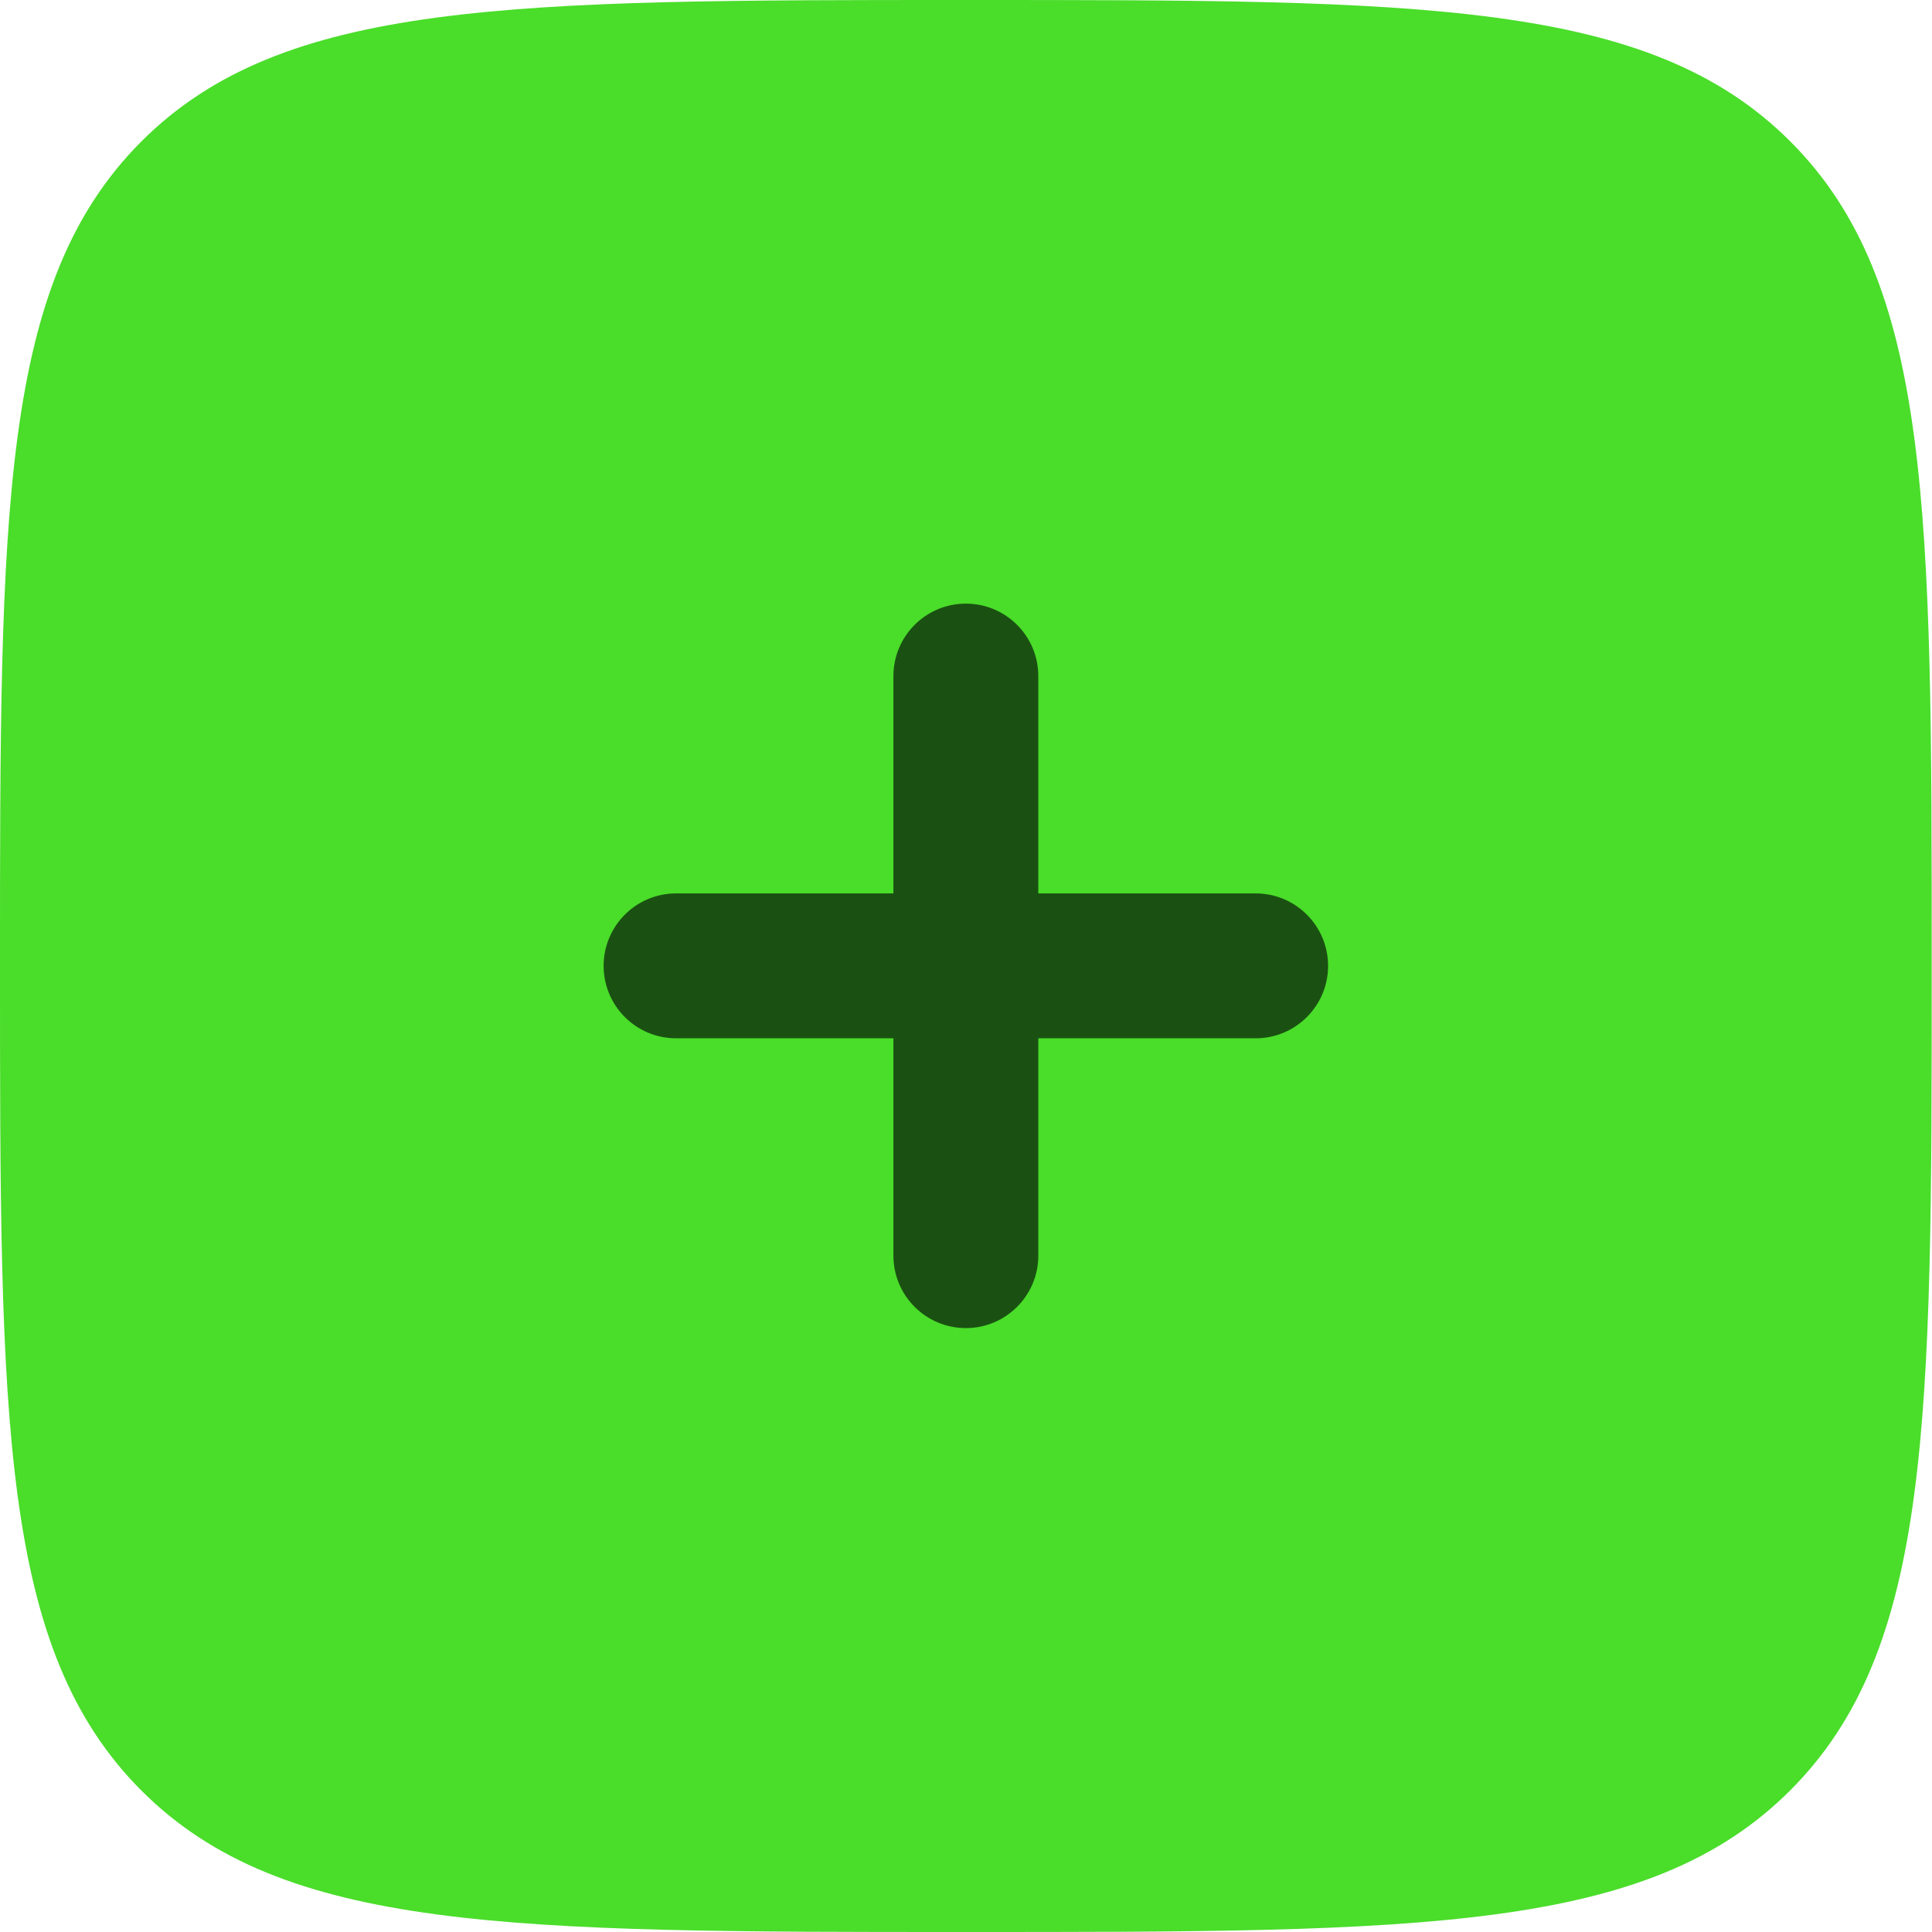
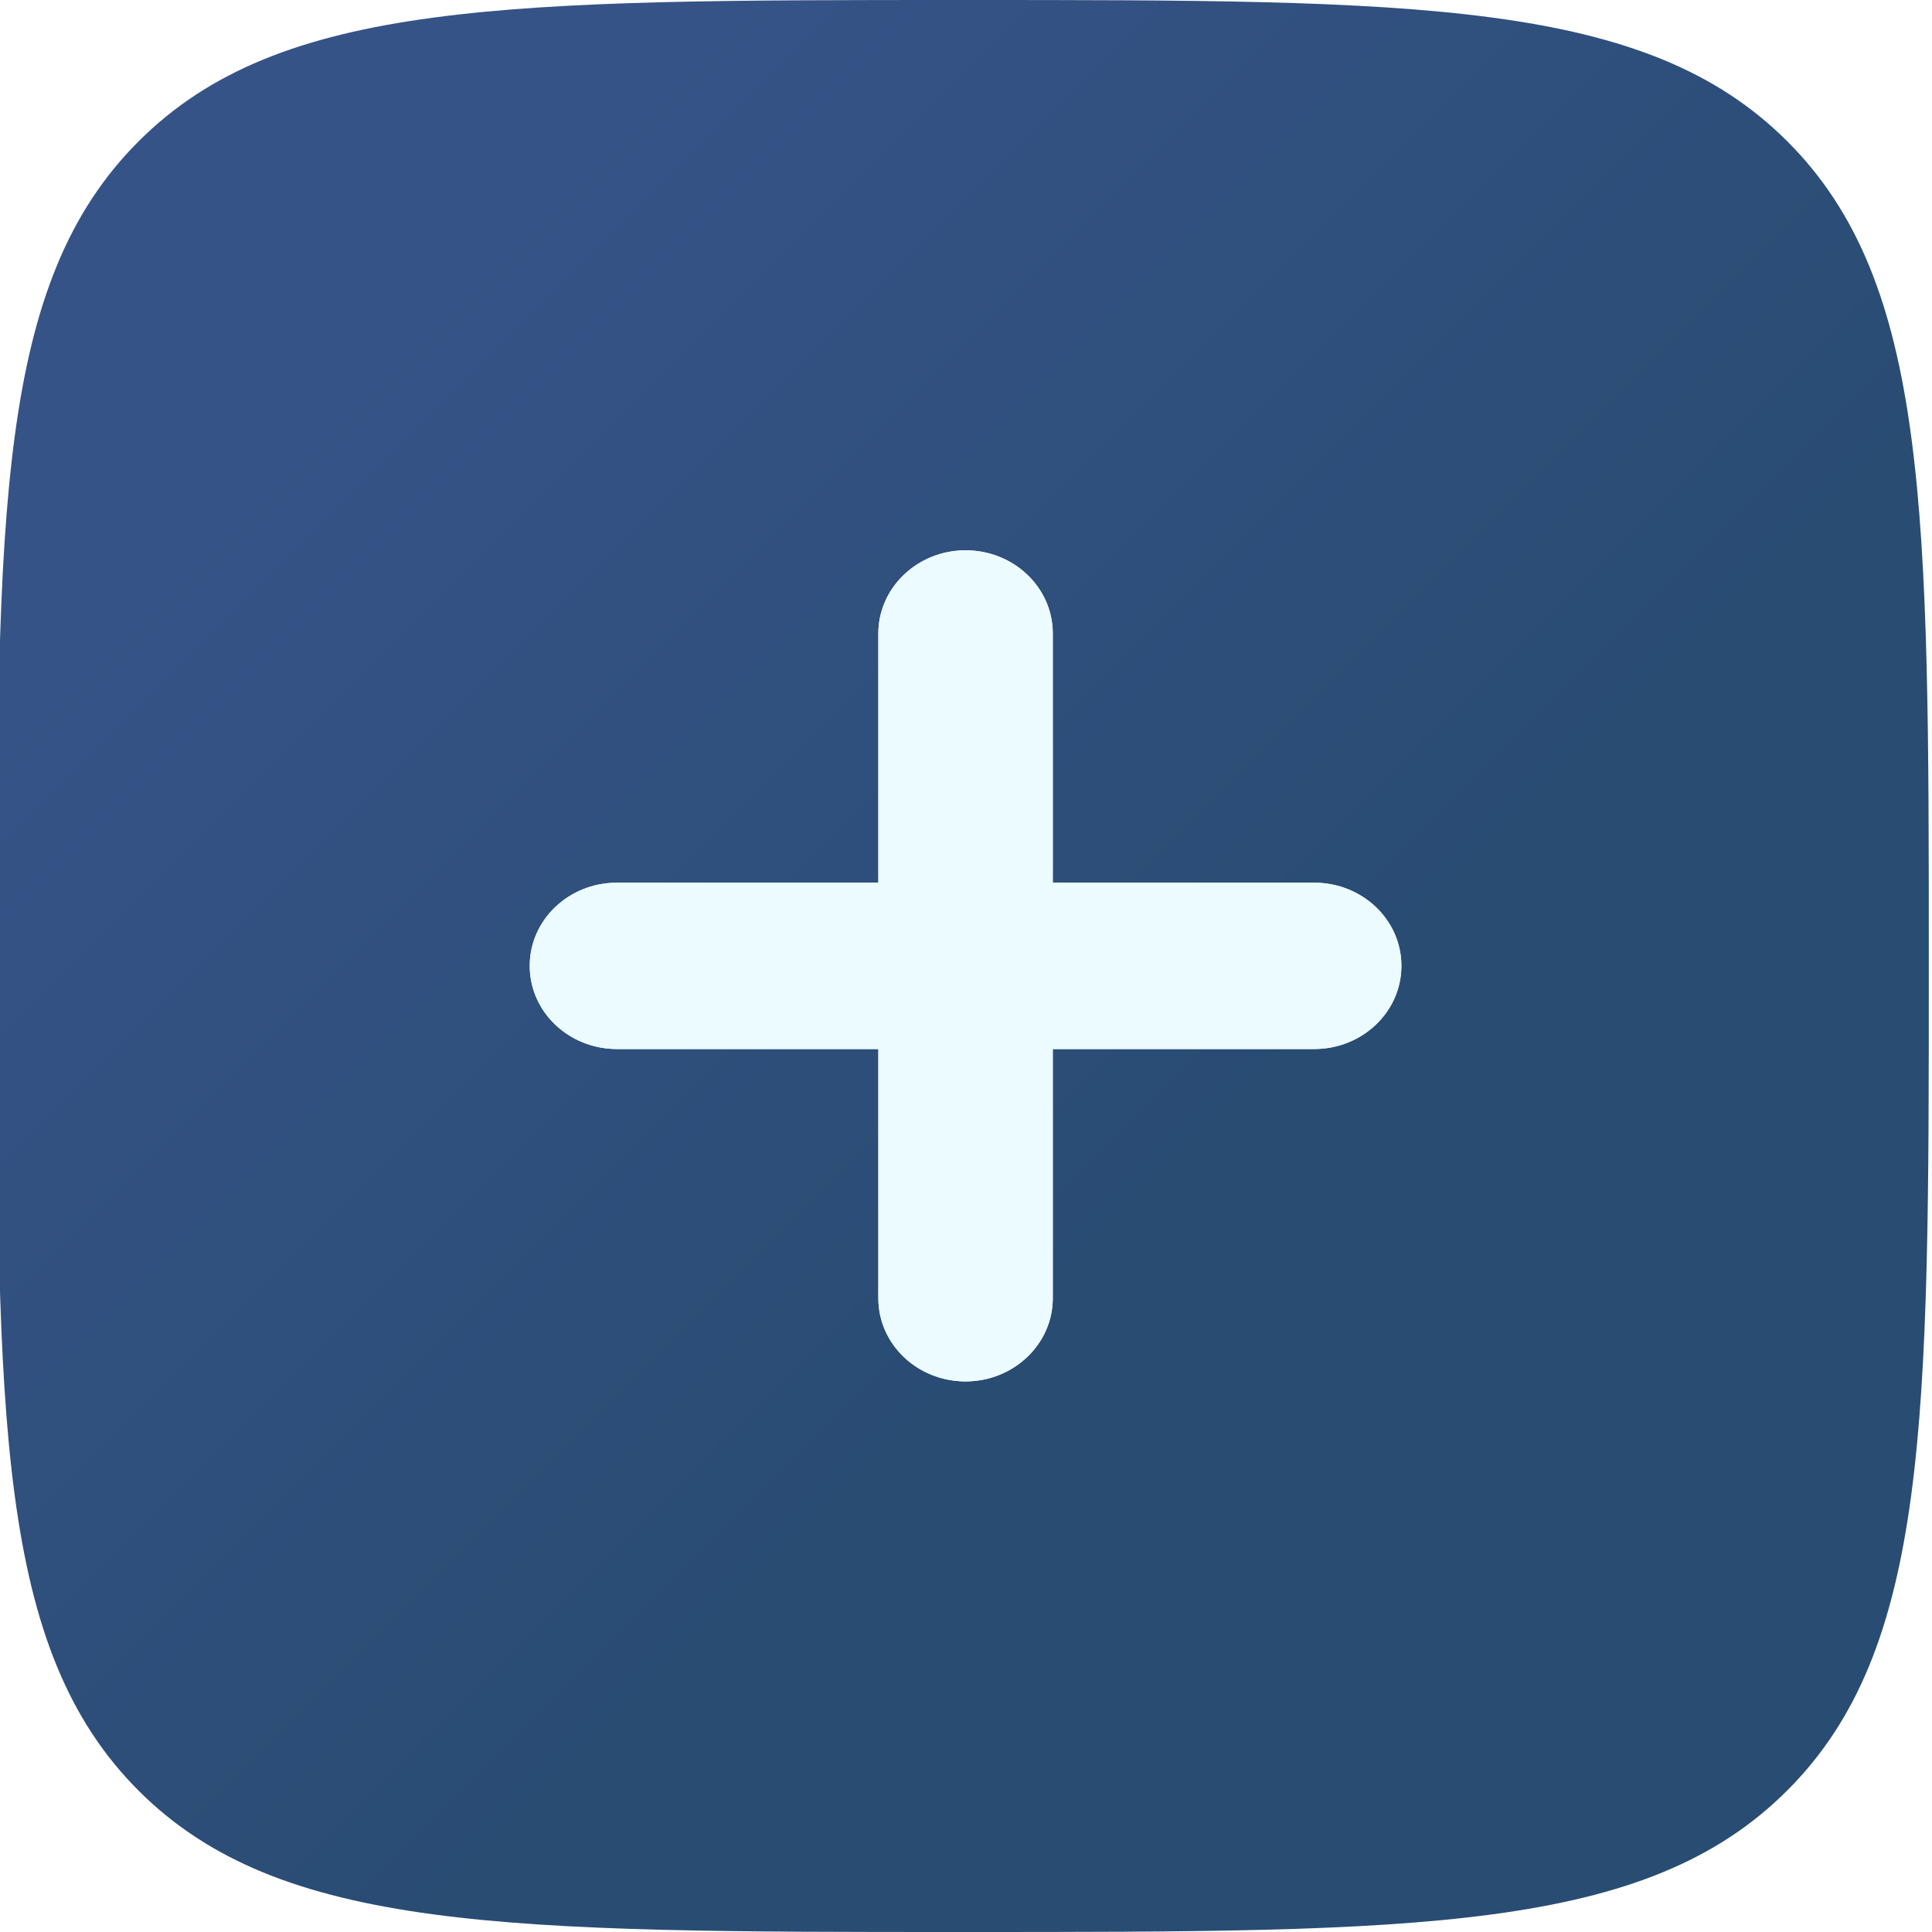
- <svg xmlns="http://www.w3.org/2000/svg" version="1.1" id="Camada_1" x="0px" y="0px" viewBox="0 0 666.6 666.7" style="enable-background:new 0 0 666.6 666.7;" xml:space="preserve">
-   <style type="text/css">
- 	.st0{fill:#4ADD2A;enable-background:new    ;}
- 	.st1{fill:#1A5112;}
- </style>
-   <path class="st0" d="M333.3,666.7c-157.1,0-235.7,0-284.5-48.8C0,569,0,490.5,0,333.3C0,176.2,0,97.6,48.8,48.8  C97.6,0,176.2,0,333.3,0C490.5,0,569,0,617.8,48.8c48.8,48.8,48.8,127.4,48.8,284.5c0,157.1,0,235.7-48.8,284.5  C569,666.7,490.5,666.7,333.3,666.7z" />
-   <path class="st1" d="M333.3,208.3c13.8,0,25,11.2,25,25v75h75c13.8,0,25,11.2,25,25c0,13.8-11.2,25-25,25h-75v75  c0,13.8-11.2,25-25,25c-13.8,0-25-11.2-25-25v-75h-75c-13.8,0-25-11.2-25-25c0-13.8,11.2-25,25-25h75v-75  C308.3,219.5,319.5,208.3,333.3,208.3z" />
+ <svg xmlns="http://www.w3.org/2000/svg" id="Camada_1" data-name="Camada 1" version="1.1" viewBox="0 0 666.6 666.7">
+   <defs>
+     <style>
+       .cls-1 {
+         fill: #ebfbff;
+       }
+ 
+       .cls-1, .cls-2 {
+         stroke-width: 0px;
+       }
+ 
+       .cls-2 {
+         fill: url(#Gradiente_sem_nome_136);
+       }
+     </style>
+     <linearGradient id="Gradiente_sem_nome_136" data-name="Gradiente sem nome 136" x1="124.2" y1="125.2" x2="596.7" y2="597.7" gradientUnits="userSpaceOnUse">
+       <stop offset="0" stop-color="#365387" />
+       <stop offset=".6" stop-color="#294c73" />
+     </linearGradient>
+   </defs>
+   <path class="cls-2" d="M616.8,48.8C568,0,489.5,0,332.3,0S96.6,0,47.8,48.8-1,176.2-1,333.3s0,235.7,48.8,284.6c48.8,48.8,127.4,48.8,284.5,48.8s235.7,0,284.5-48.9c48.8-48.8,48.8-127.4,48.8-284.5s0-235.7-48.8-284.5ZM453.5,362h-90.2v86c0,15.8-13.5,28.7-30.1,28.7s-30.1-12.8-30.1-28.7v-86h-90.2c-16.6,0-30.1-12.8-30.1-28.7s13.5-28.7,30.1-28.7h90.2v-86c0-15.8,13.5-28.7,30.1-28.7s30.1,12.8,30.1,28.7v86h90.2c16.6,0,30.1,12.8,30.1,28.7s-13.5,28.7-30.1,28.7Z" />
+   <path class="cls-1" d="M453.5,362h-90.2v86c0,15.8-13.5,28.7-30.1,28.7s-30.1-12.8-30.1-28.7v-86h-90.2c-16.6,0-30.1-12.8-30.1-28.7s13.5-28.7,30.1-28.7h90.2v-86c0-15.8,13.5-28.7,30.1-28.7s30.1,12.8,30.1,28.7v86h90.2c16.6,0,30.1,12.8,30.1,28.7s-13.5,28.7-30.1,28.7Z" />
</svg>
